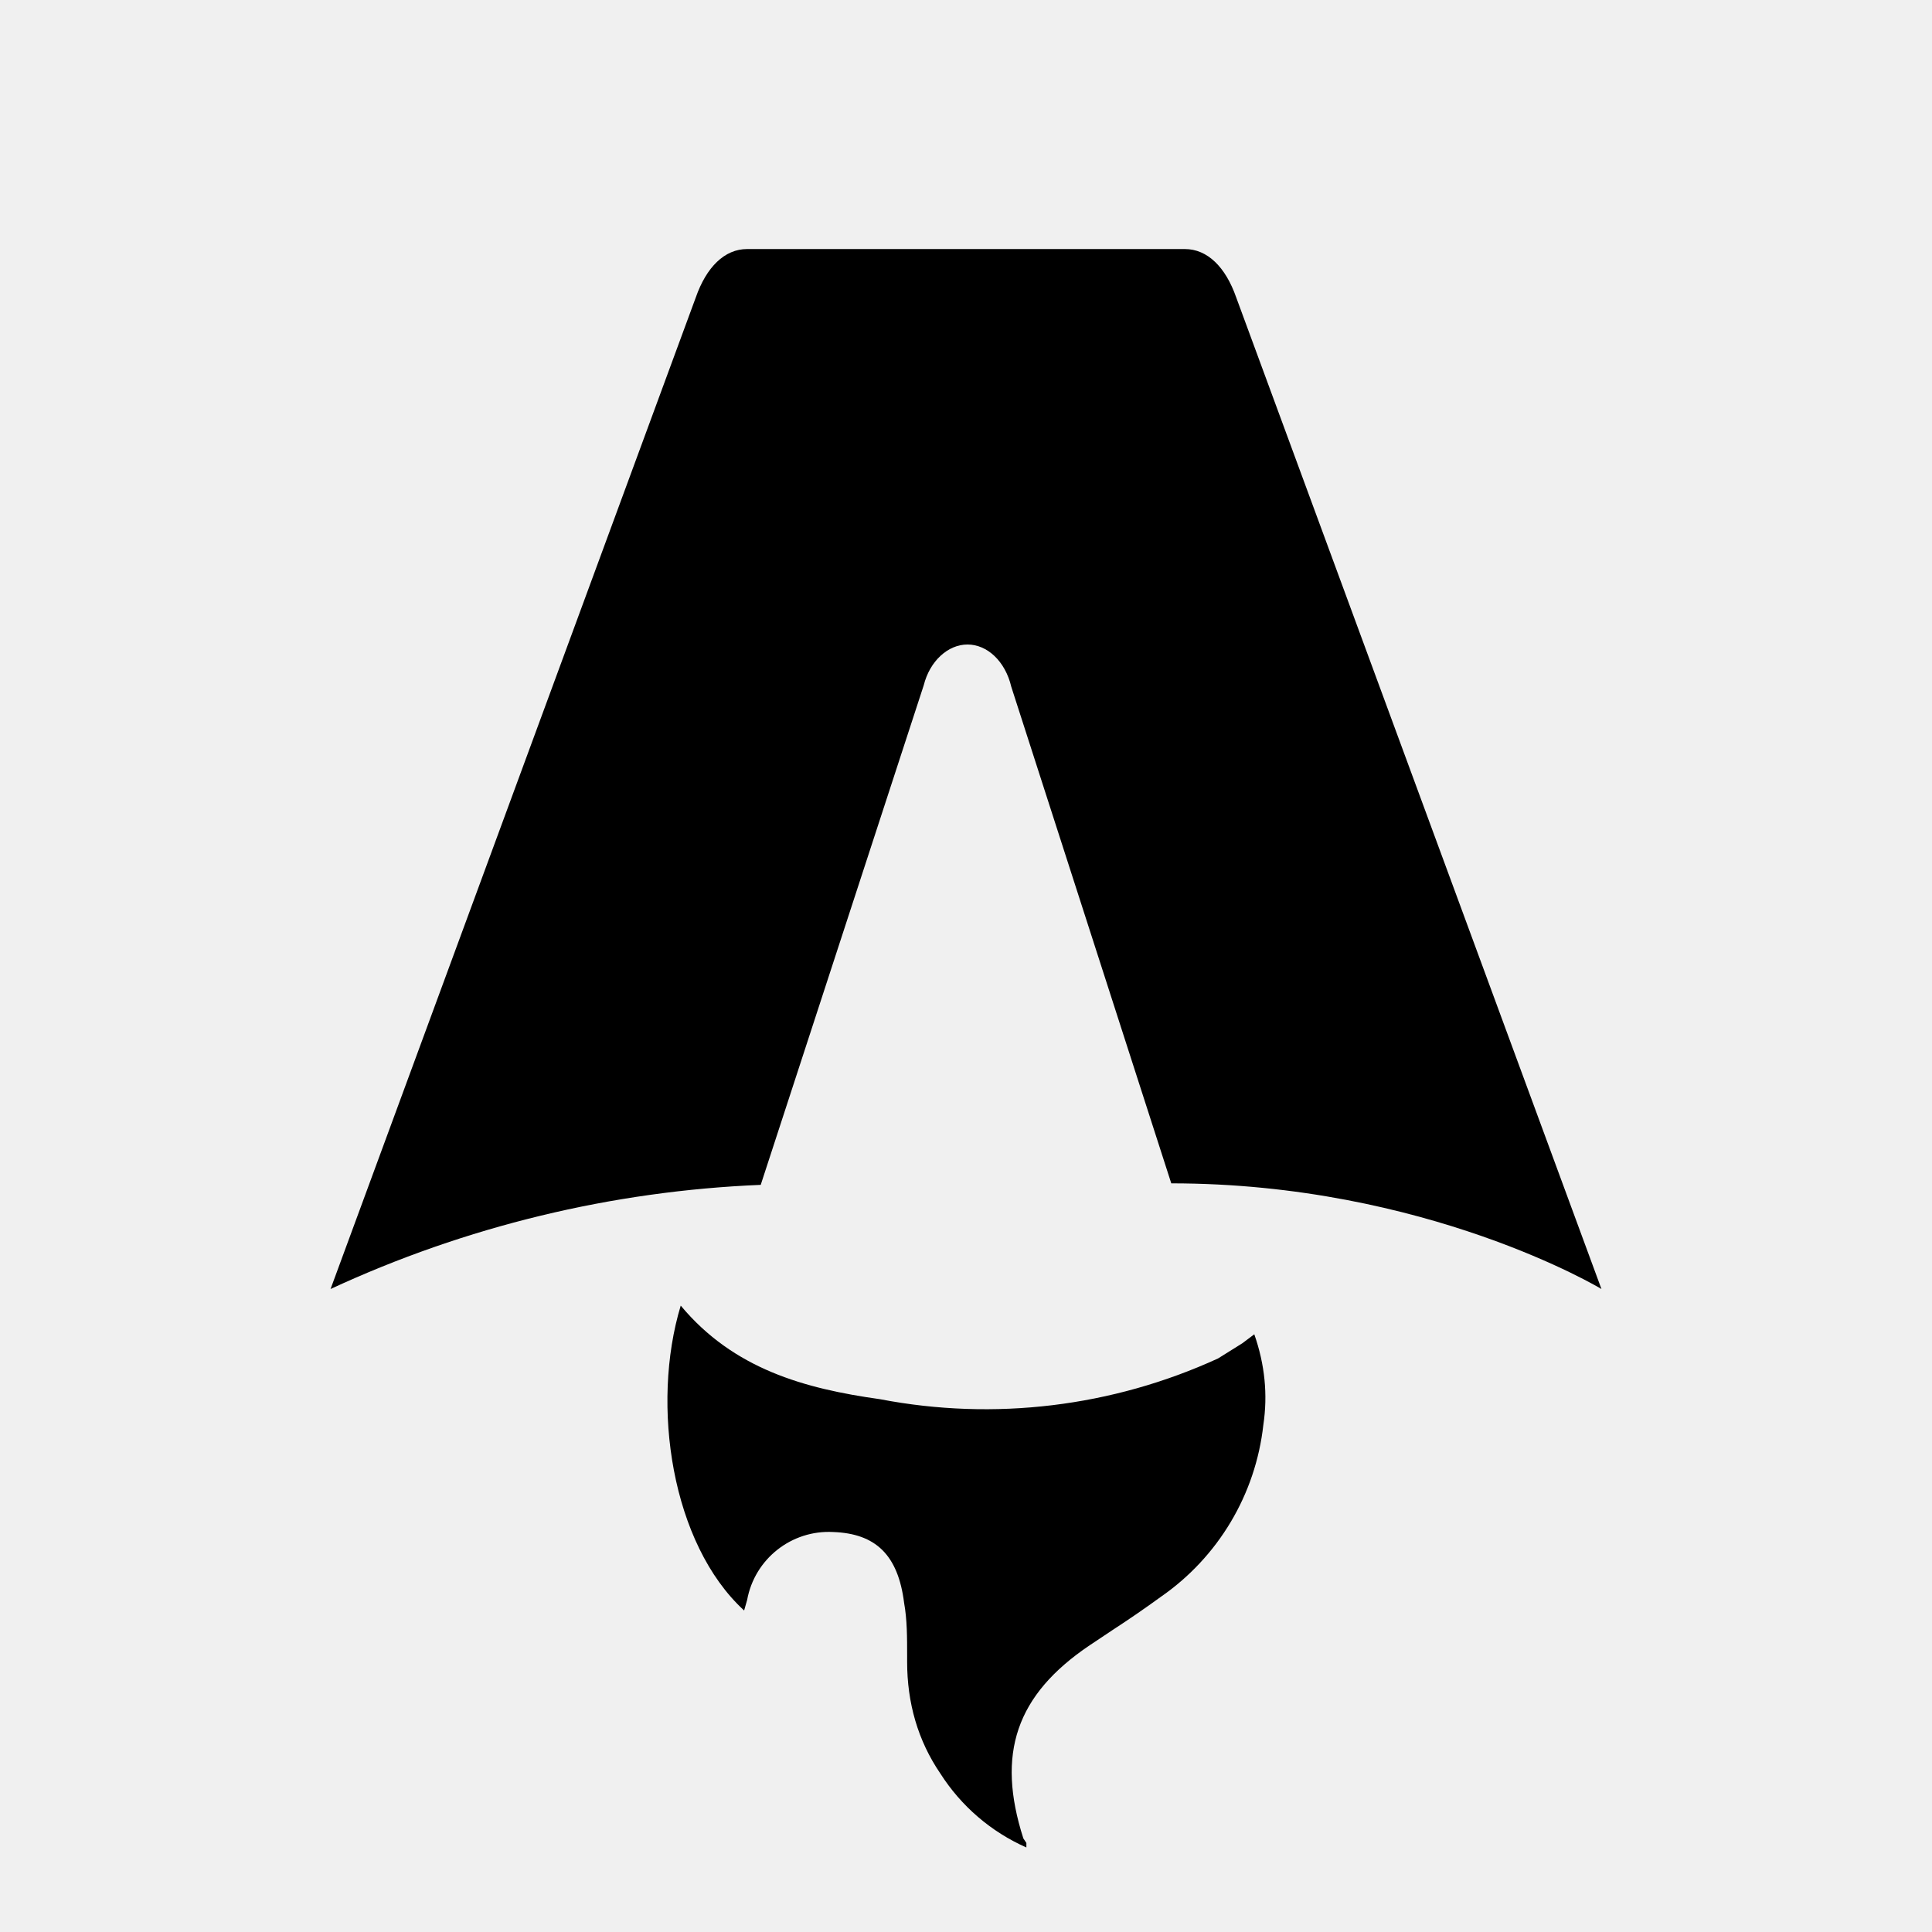
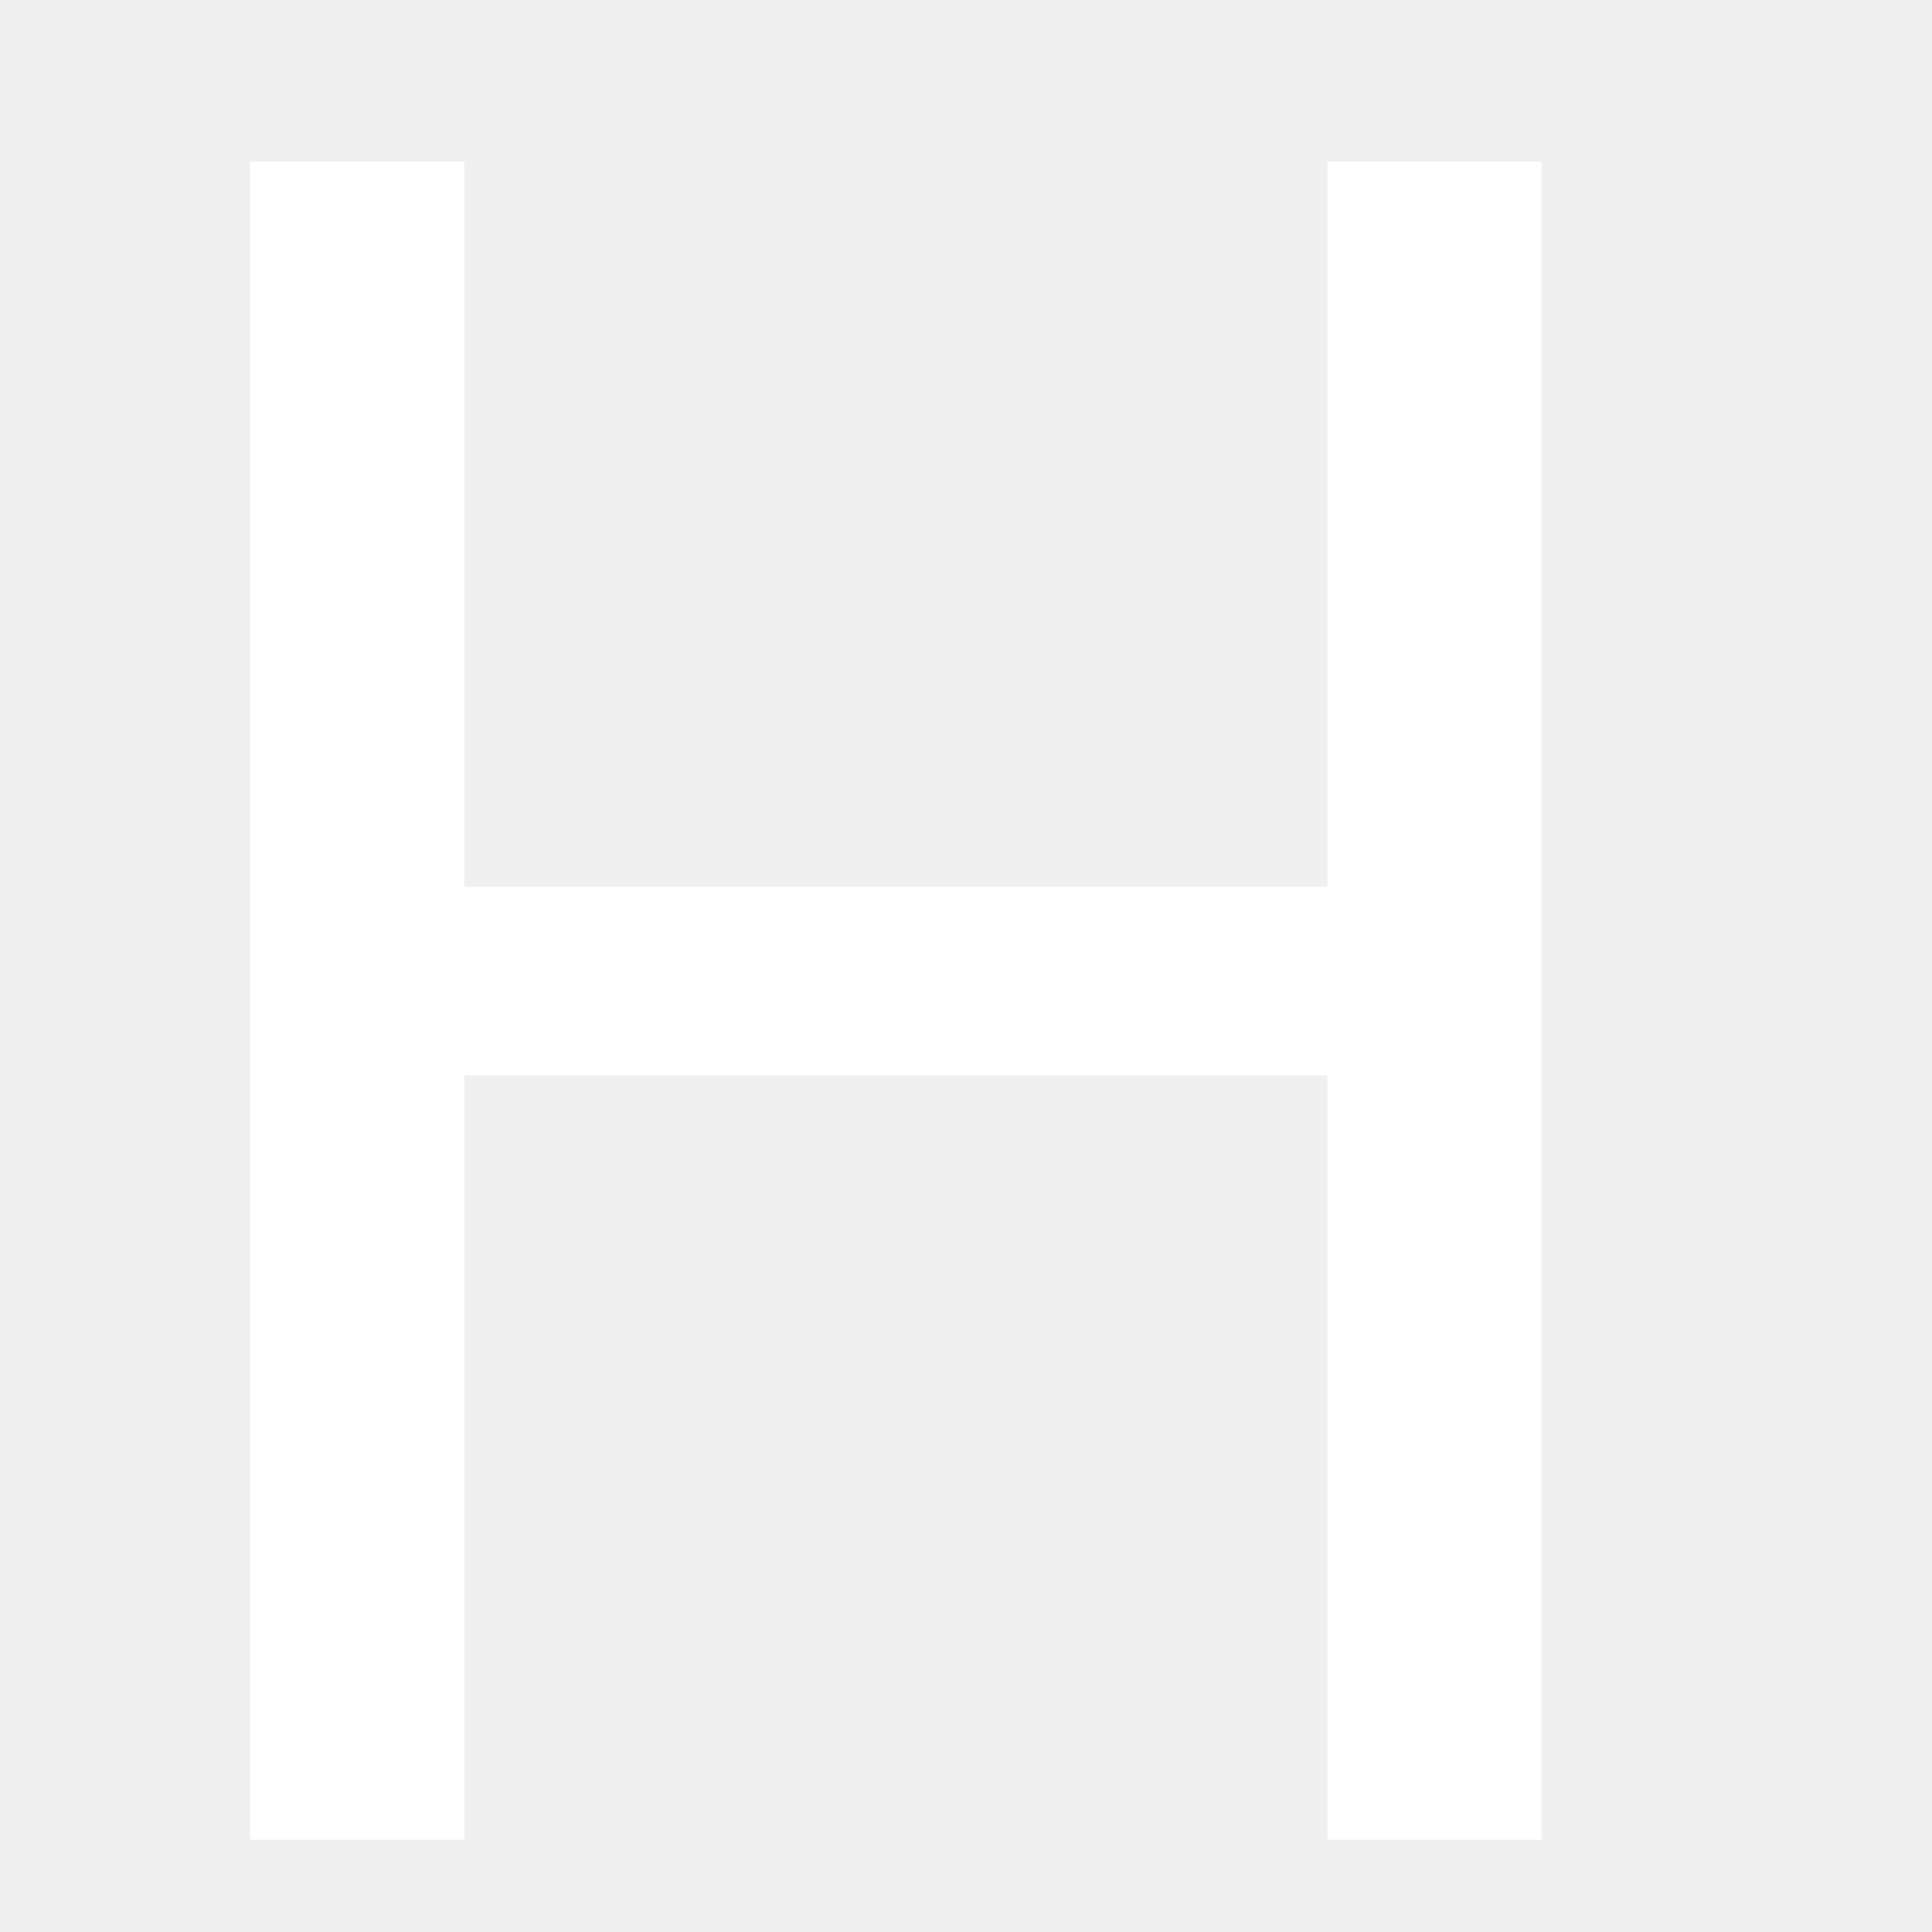
- <svg xmlns="http://www.w3.org/2000/svg" fill="none" viewBox="0 0 128 128">
-   <path d="M50.4 78.5a75.1 75.1 0 0 0-28.5 6.9l24.2-65.7c.7-2 1.9-3.2 3.4-3.2h29c1.5 0 2.7 1.2 3.4 3.2l24.2 65.7s-11.6-7-28.5-7L67 45.5c-.4-1.7-1.6-2.8-2.9-2.8-1.3 0-2.5 1.1-2.9 2.7L50.4 78.5Zm-1.1 28.2Zm-4.2-20.2c-2 6.6-.6 15.8 4.2 20.2a17.5 17.5 0 0 1 .2-.7 5.5 5.5 0 0 1 5.7-4.5c2.8.1 4.3 1.5 4.7 4.7.2 1.1.2 2.3.2 3.5v.4c0 2.7.7 5.2 2.2 7.4a13 13 0 0 0 5.7 4.9v-.3l-.2-.3c-1.8-5.6-.5-9.5 4.4-12.8l1.5-1a73 73 0 0 0 3.2-2.2 16 16 0 0 0 6.8-11.4c.3-2 .1-4-.6-6l-.8.6-1.6 1a37 37 0 0 1-22.4 2.7c-5-.7-9.7-2-13.2-6.2Z" />
-   <style>
-         path { fill: #000; }
-         @media (prefers-color-scheme: dark) {
-             path { fill: #FFF; }
-         }
-     </style>
+ <svg xmlns="http://www.w3.org/2000/svg" version="1.1" id="Capa_1" x="0px" y="0px" viewBox="0 0 128 128" style="enable-background:new 0 0 128 128;" xml:space="preserve">
+   <style type="text/css">
+ 		.st0 {
+ 			fill: #ffffff;
+ 		}
+ 
+ 		.st1 {
+ 			font-family: 'Helvetica';
+ 		}
+ 
+ 		.st2 {
+ 			font-size: 152.508px;
+ 		}
+ 	</style>
+   <text transform="matrix(1 0 0 1 3.9122 121.8905)" class="st0 st1 st2">H</text>
</svg>
